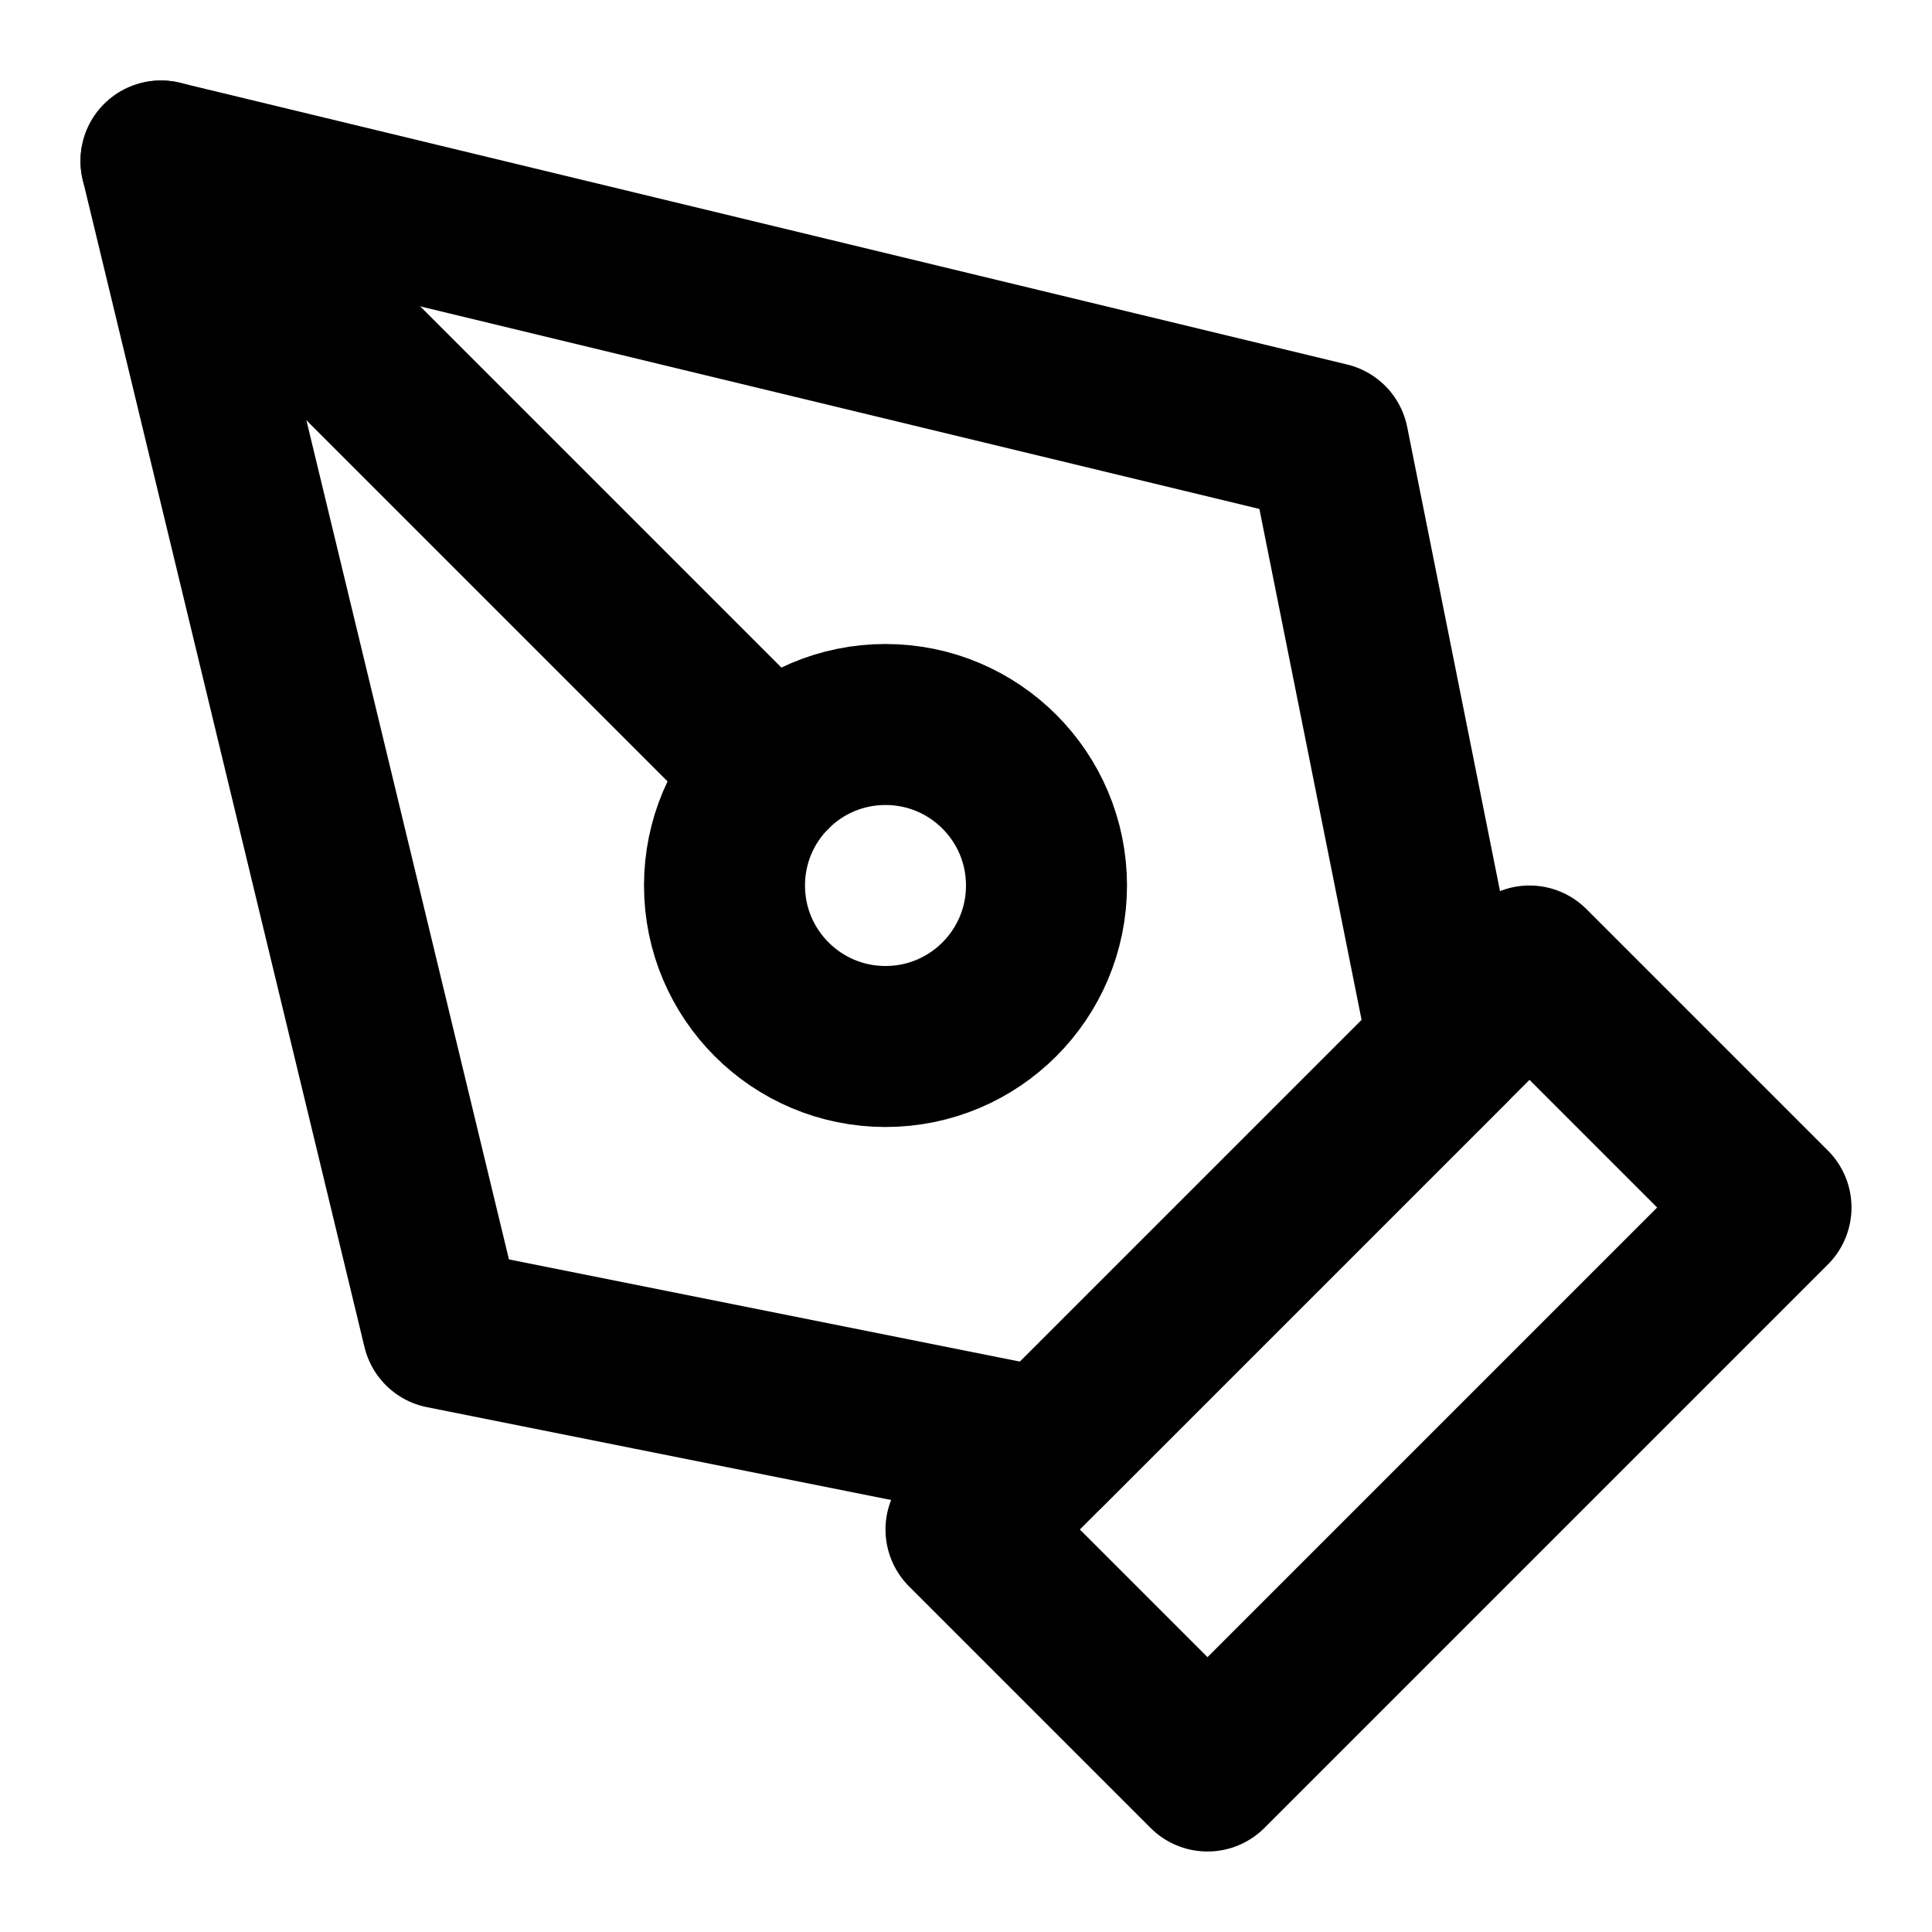
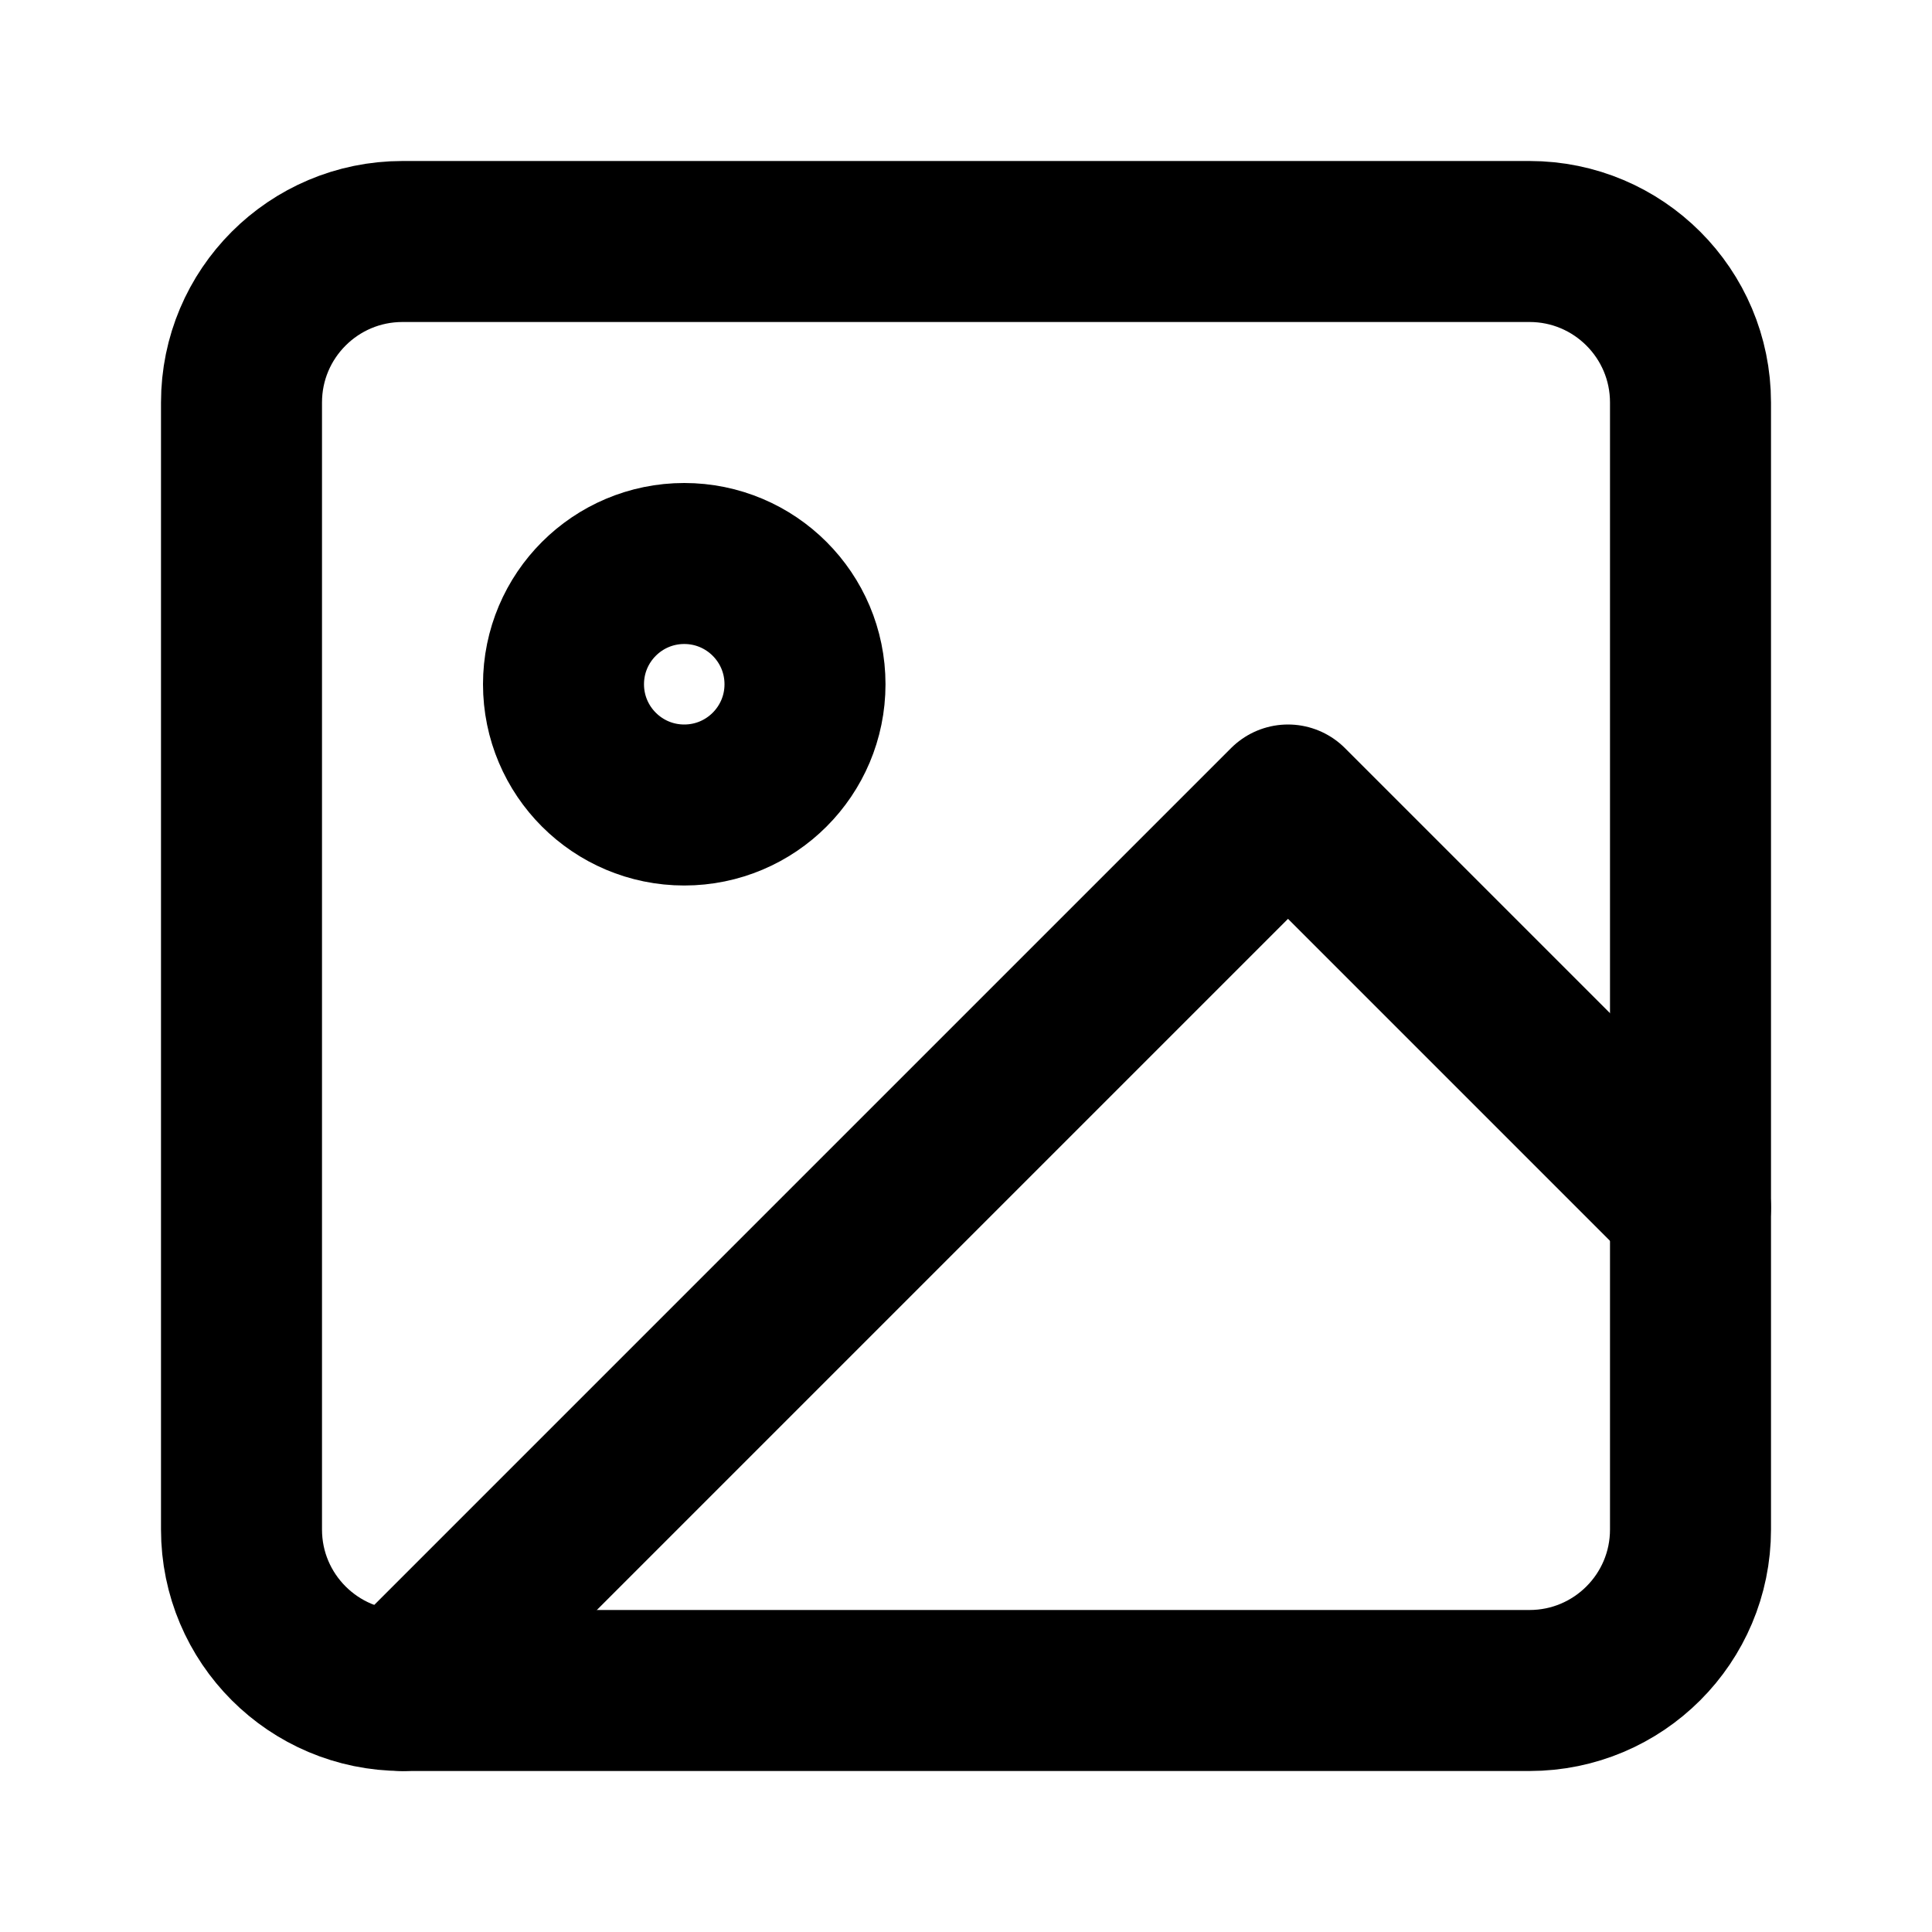
- <svg xmlns="http://www.w3.org/2000/svg" width="24" height="24" viewBox="0 0 24 24" fill="none" stroke="currentColor" stroke-width="2" stroke-linecap="round" stroke-linejoin="round" class="feather feather-pen-tool">
-   <path d="M12 19l7-7 3 3-7 7-3-3z" />
-   <path d="M18 13l-1.5-7.5L2 2l3.5 14.5L13 18l5-5z" />
-   <path d="M2 2l7.586 7.586" />
-   <circle cx="11" cy="11" r="2" />
+ <svg xmlns="http://www.w3.org/2000/svg" width="24" height="24" viewBox="0 0 24 24" fill="none" stroke="currentColor" stroke-width="2" stroke-linecap="round" stroke-linejoin="round" class="feather feather-image">
+   <rect x="3" y="3" width="18" height="18" rx="2" ry="2" />
+   <circle cx="8.5" cy="8.5" r="1.5" />
+   <polyline points="21 15 16 10 5 21" />
</svg>
